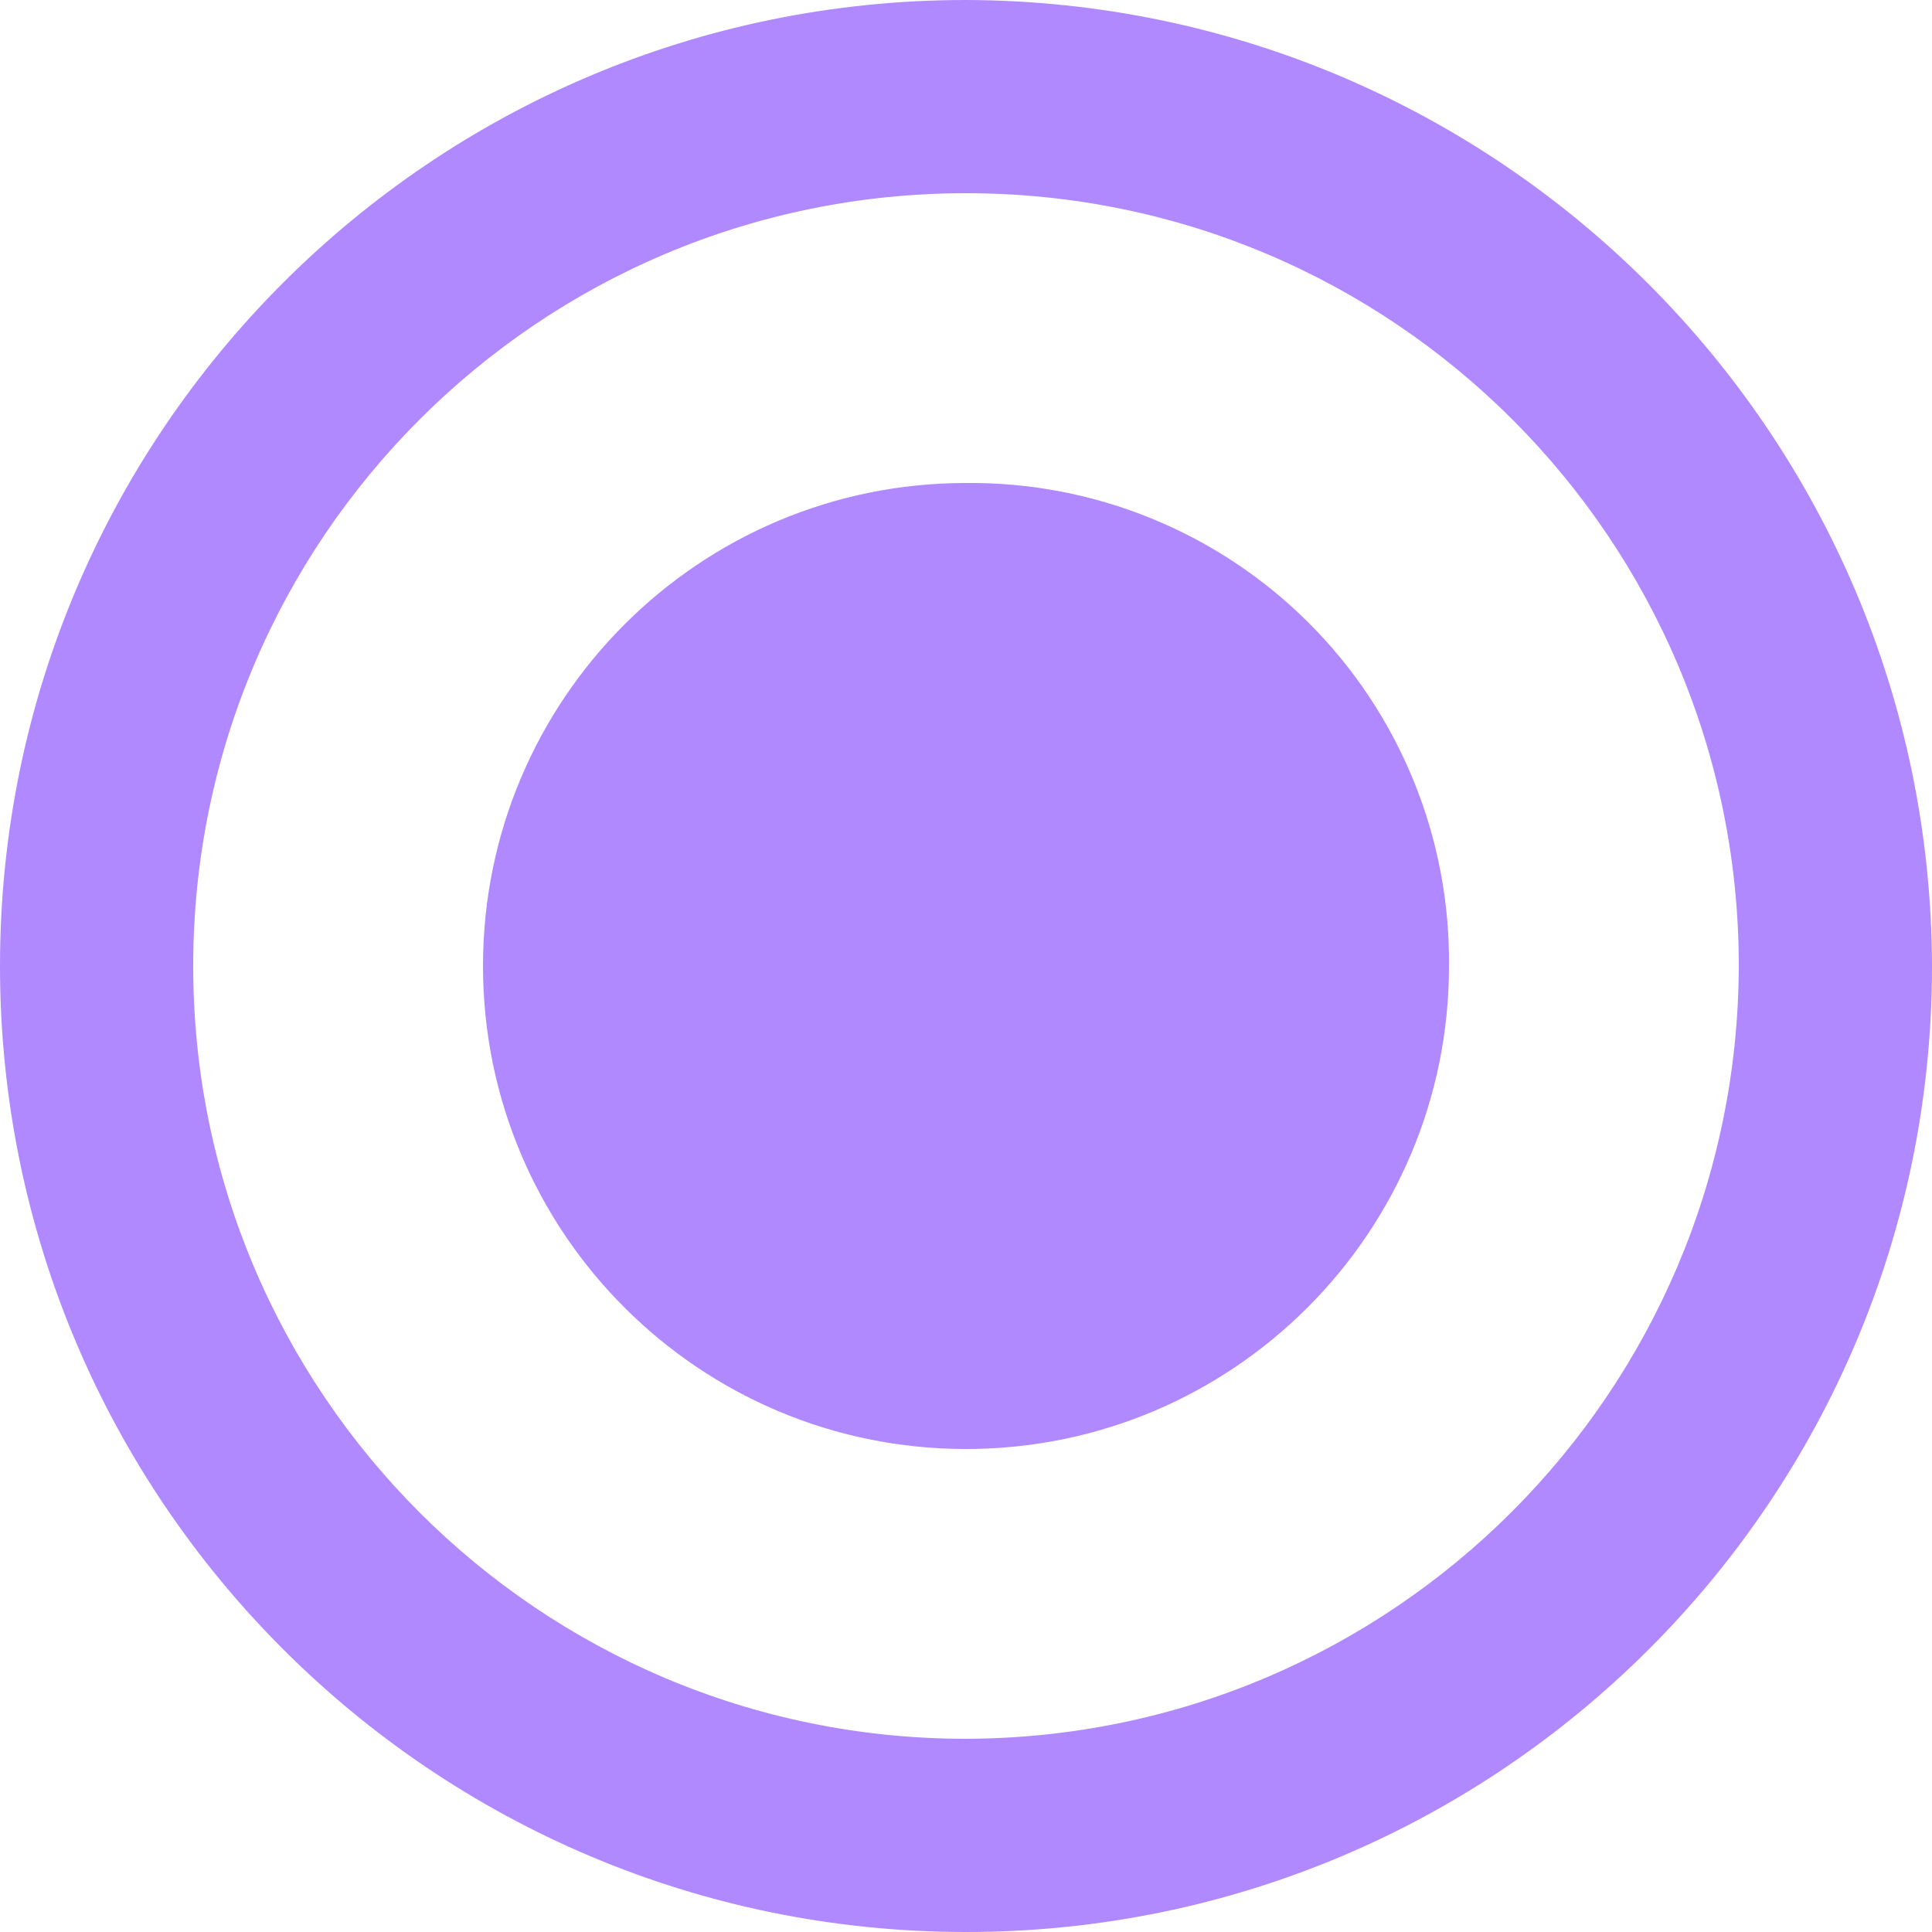
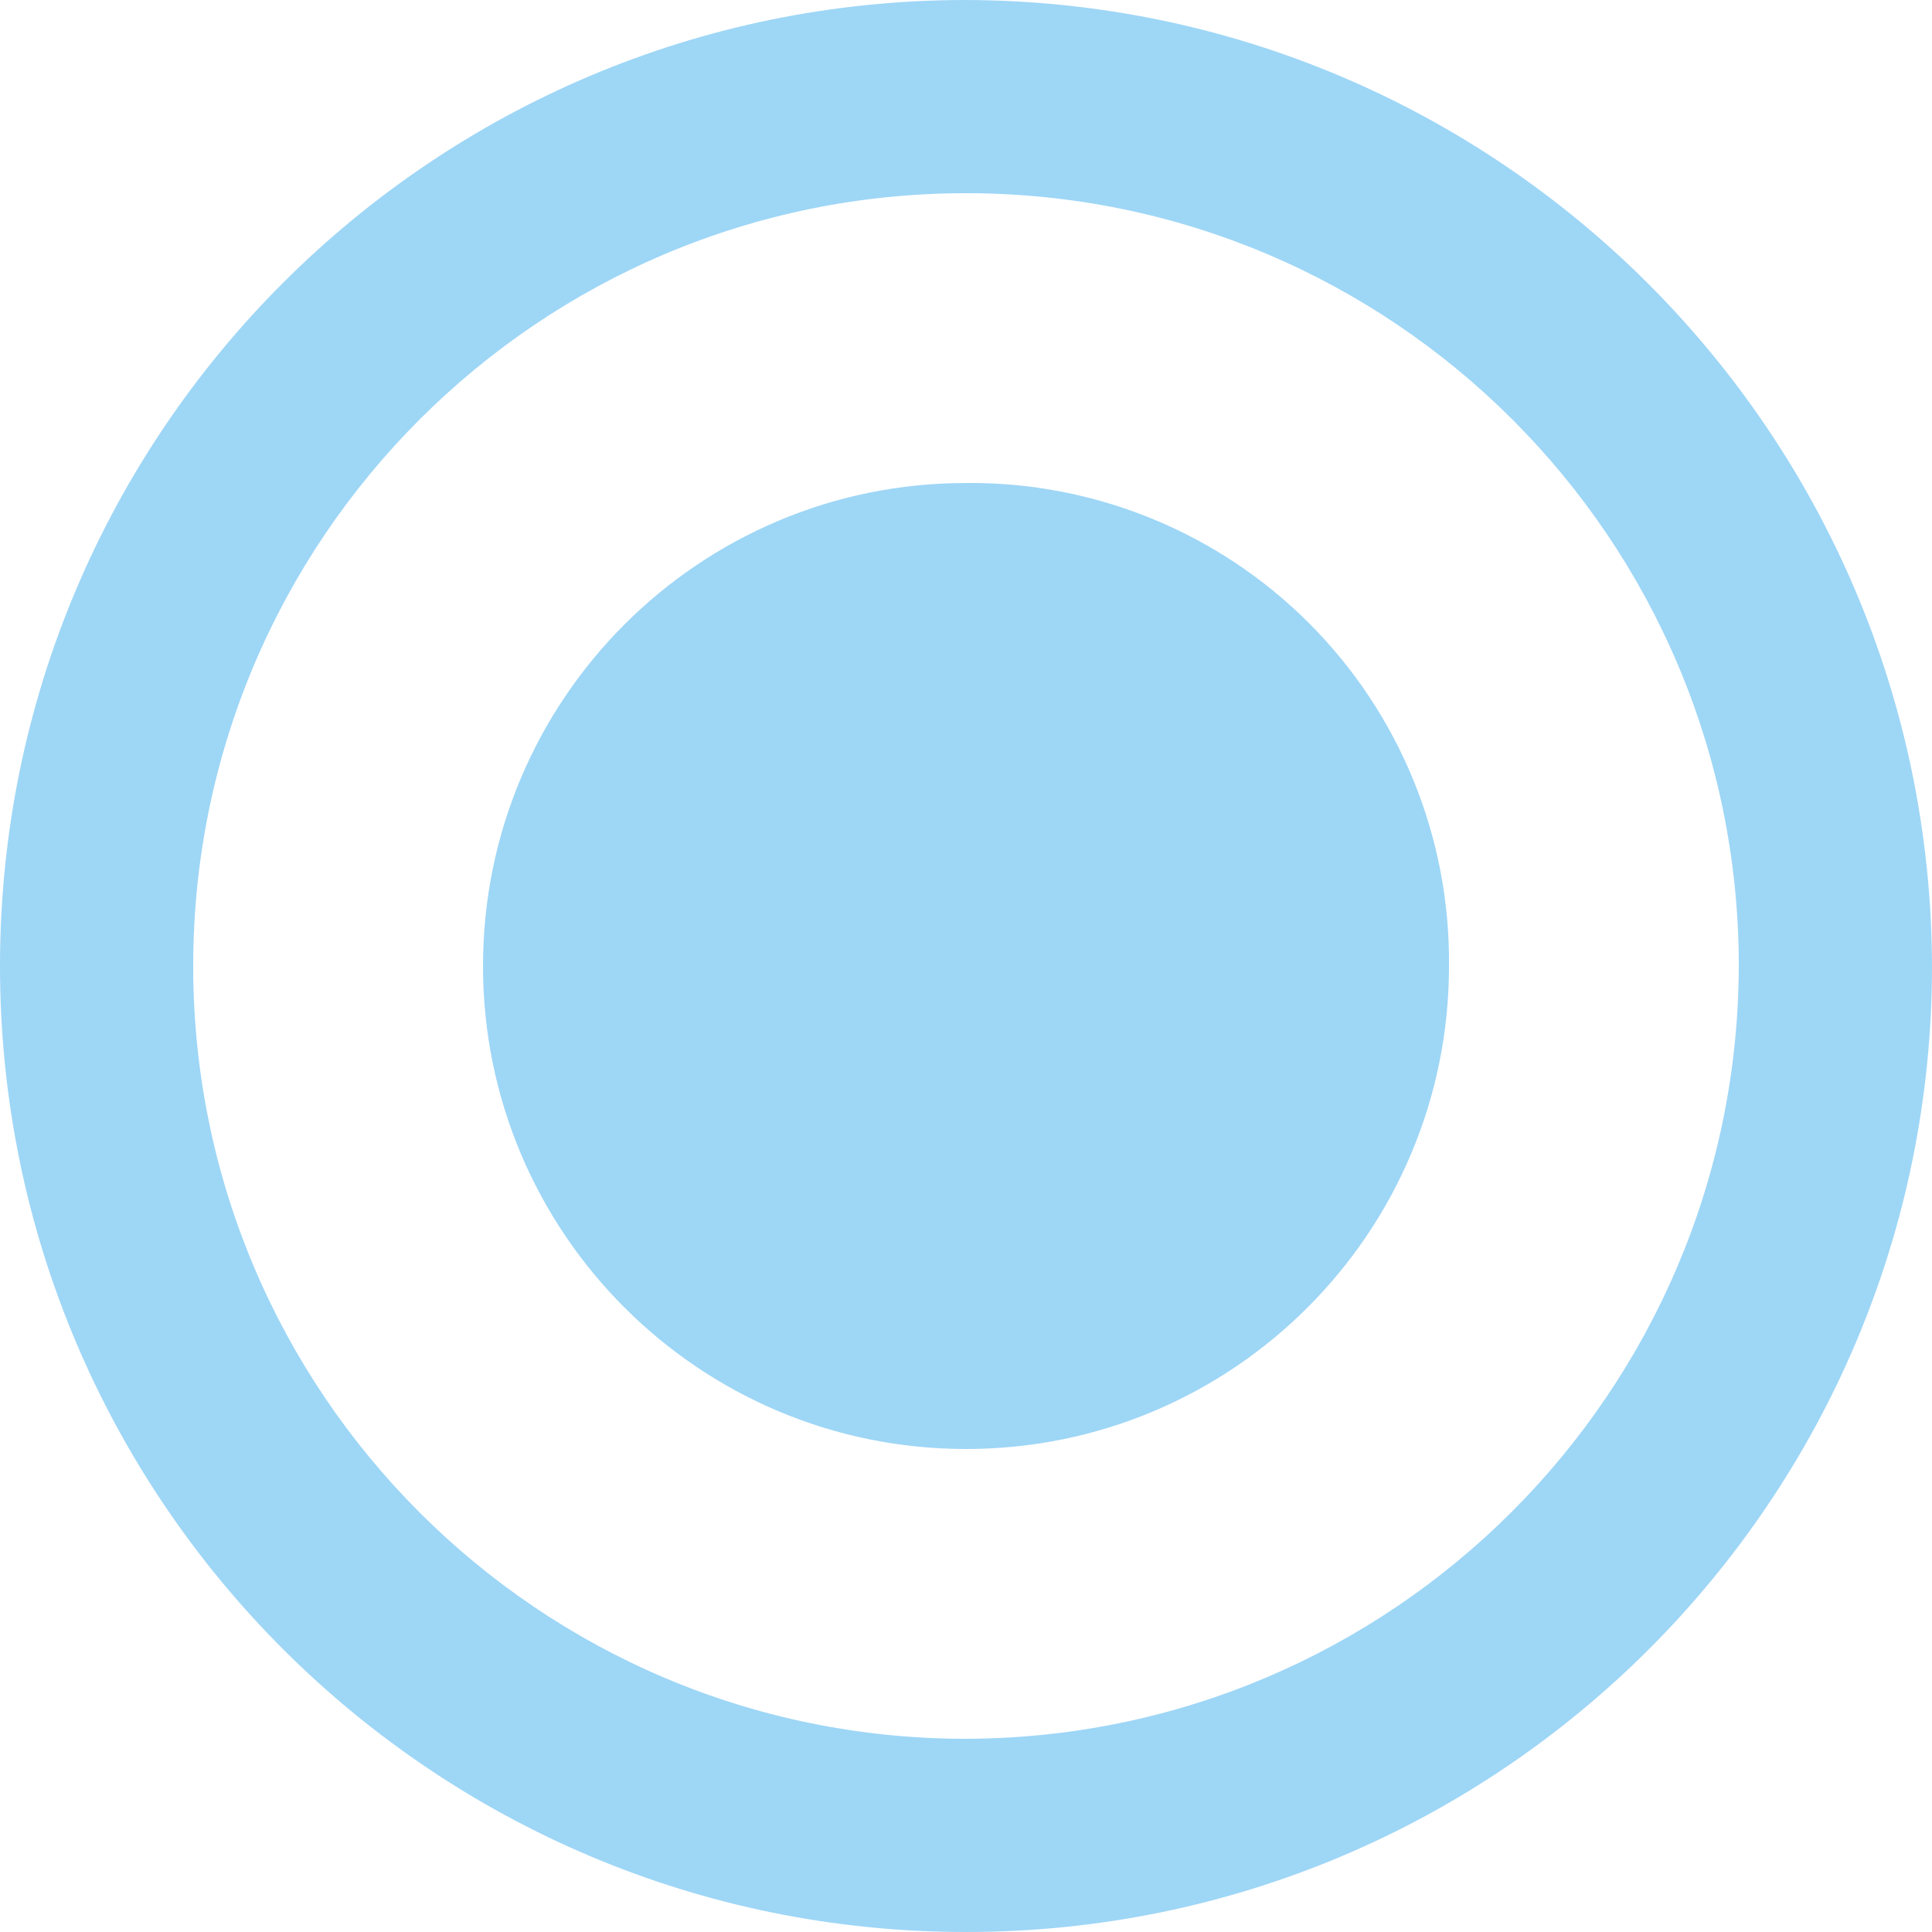
<svg xmlns="http://www.w3.org/2000/svg" width="24" height="24" viewBox="0 0 24 24">
  <defs>
    <style type="text/css">
-             .cls-1{fill:#b088ff;fill-rule:evenodd}
+             .cls-1{fill:#9ed6f6;fill-rule:evenodd}
        </style>
  </defs>
  <g id="radiobttom_active" transform="translate(-508 -240)">
    <path id="radio_on" d="M14 8a6 6 0 1 0 6 6 5.942 5.942 0 0 0-6-6zm0-6a12 12 0 1 0 12 12A12.035 12.035 0 0 0 14 2zm0 21.6a9.6 9.6 0 1 1 9.6-9.6 9.628 9.628 0 0 1-9.6 9.6z" class="cls-1" transform="translate(506 238)" />
  </g>
</svg>
